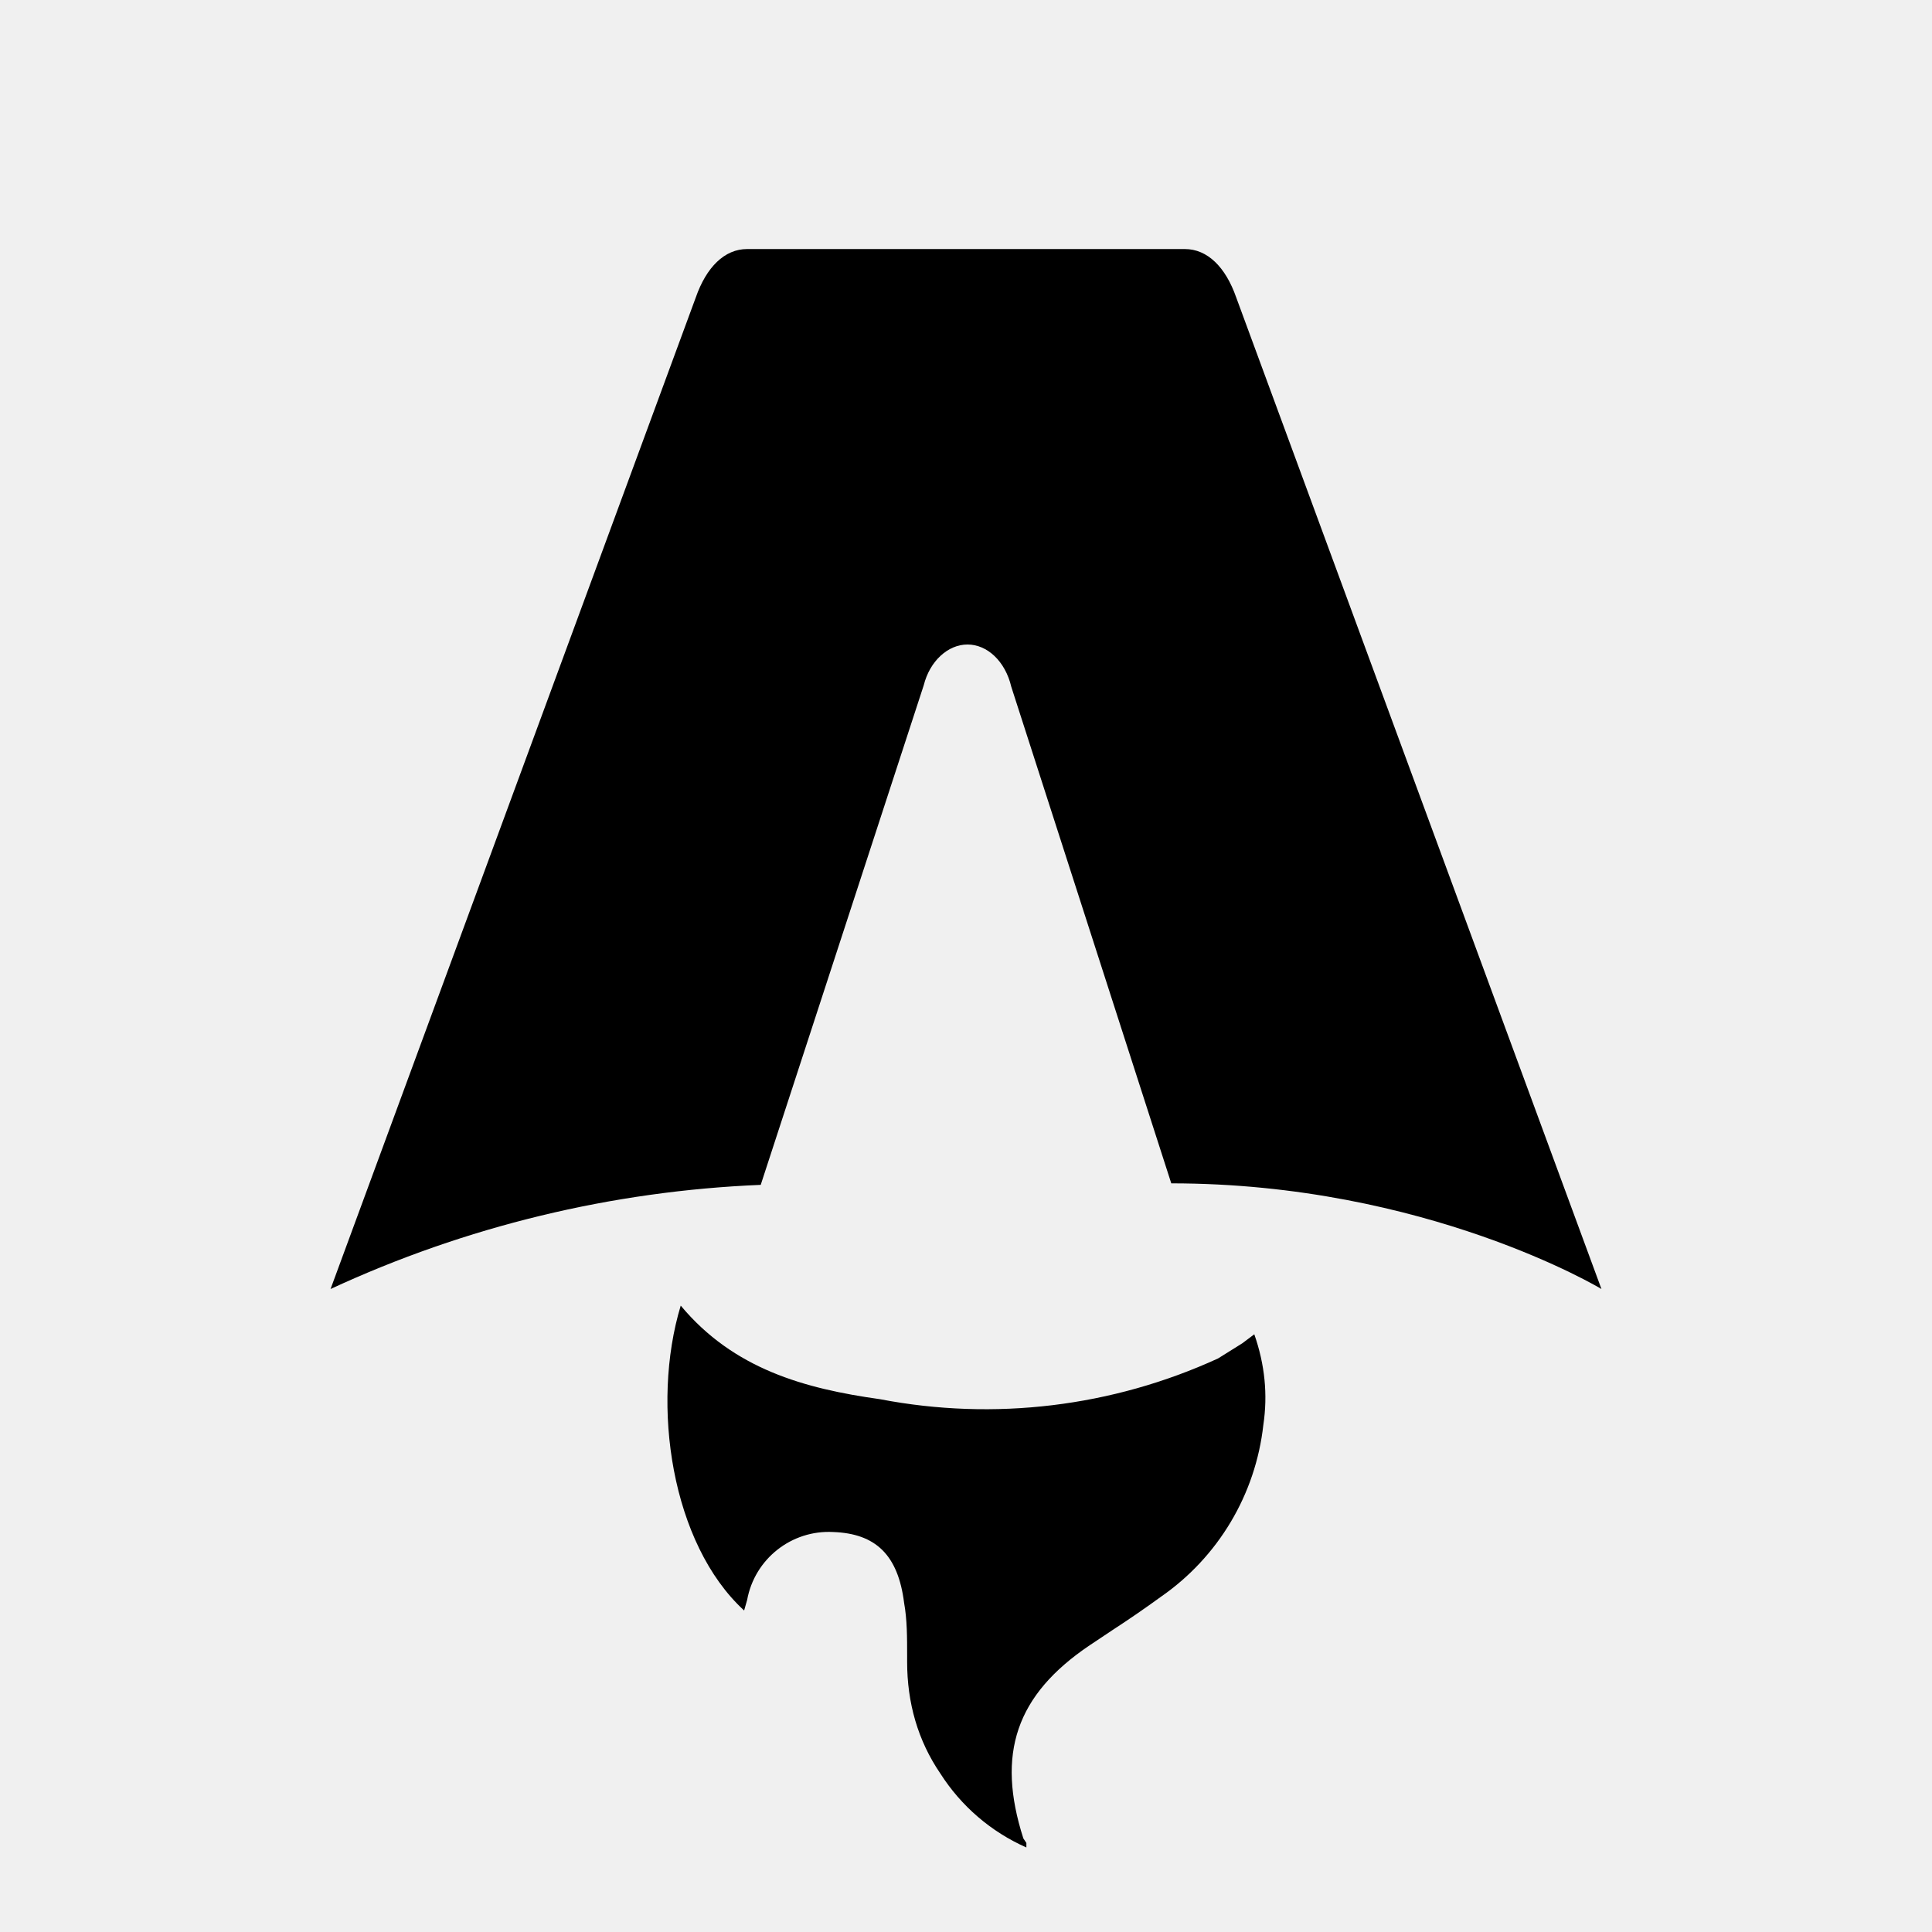
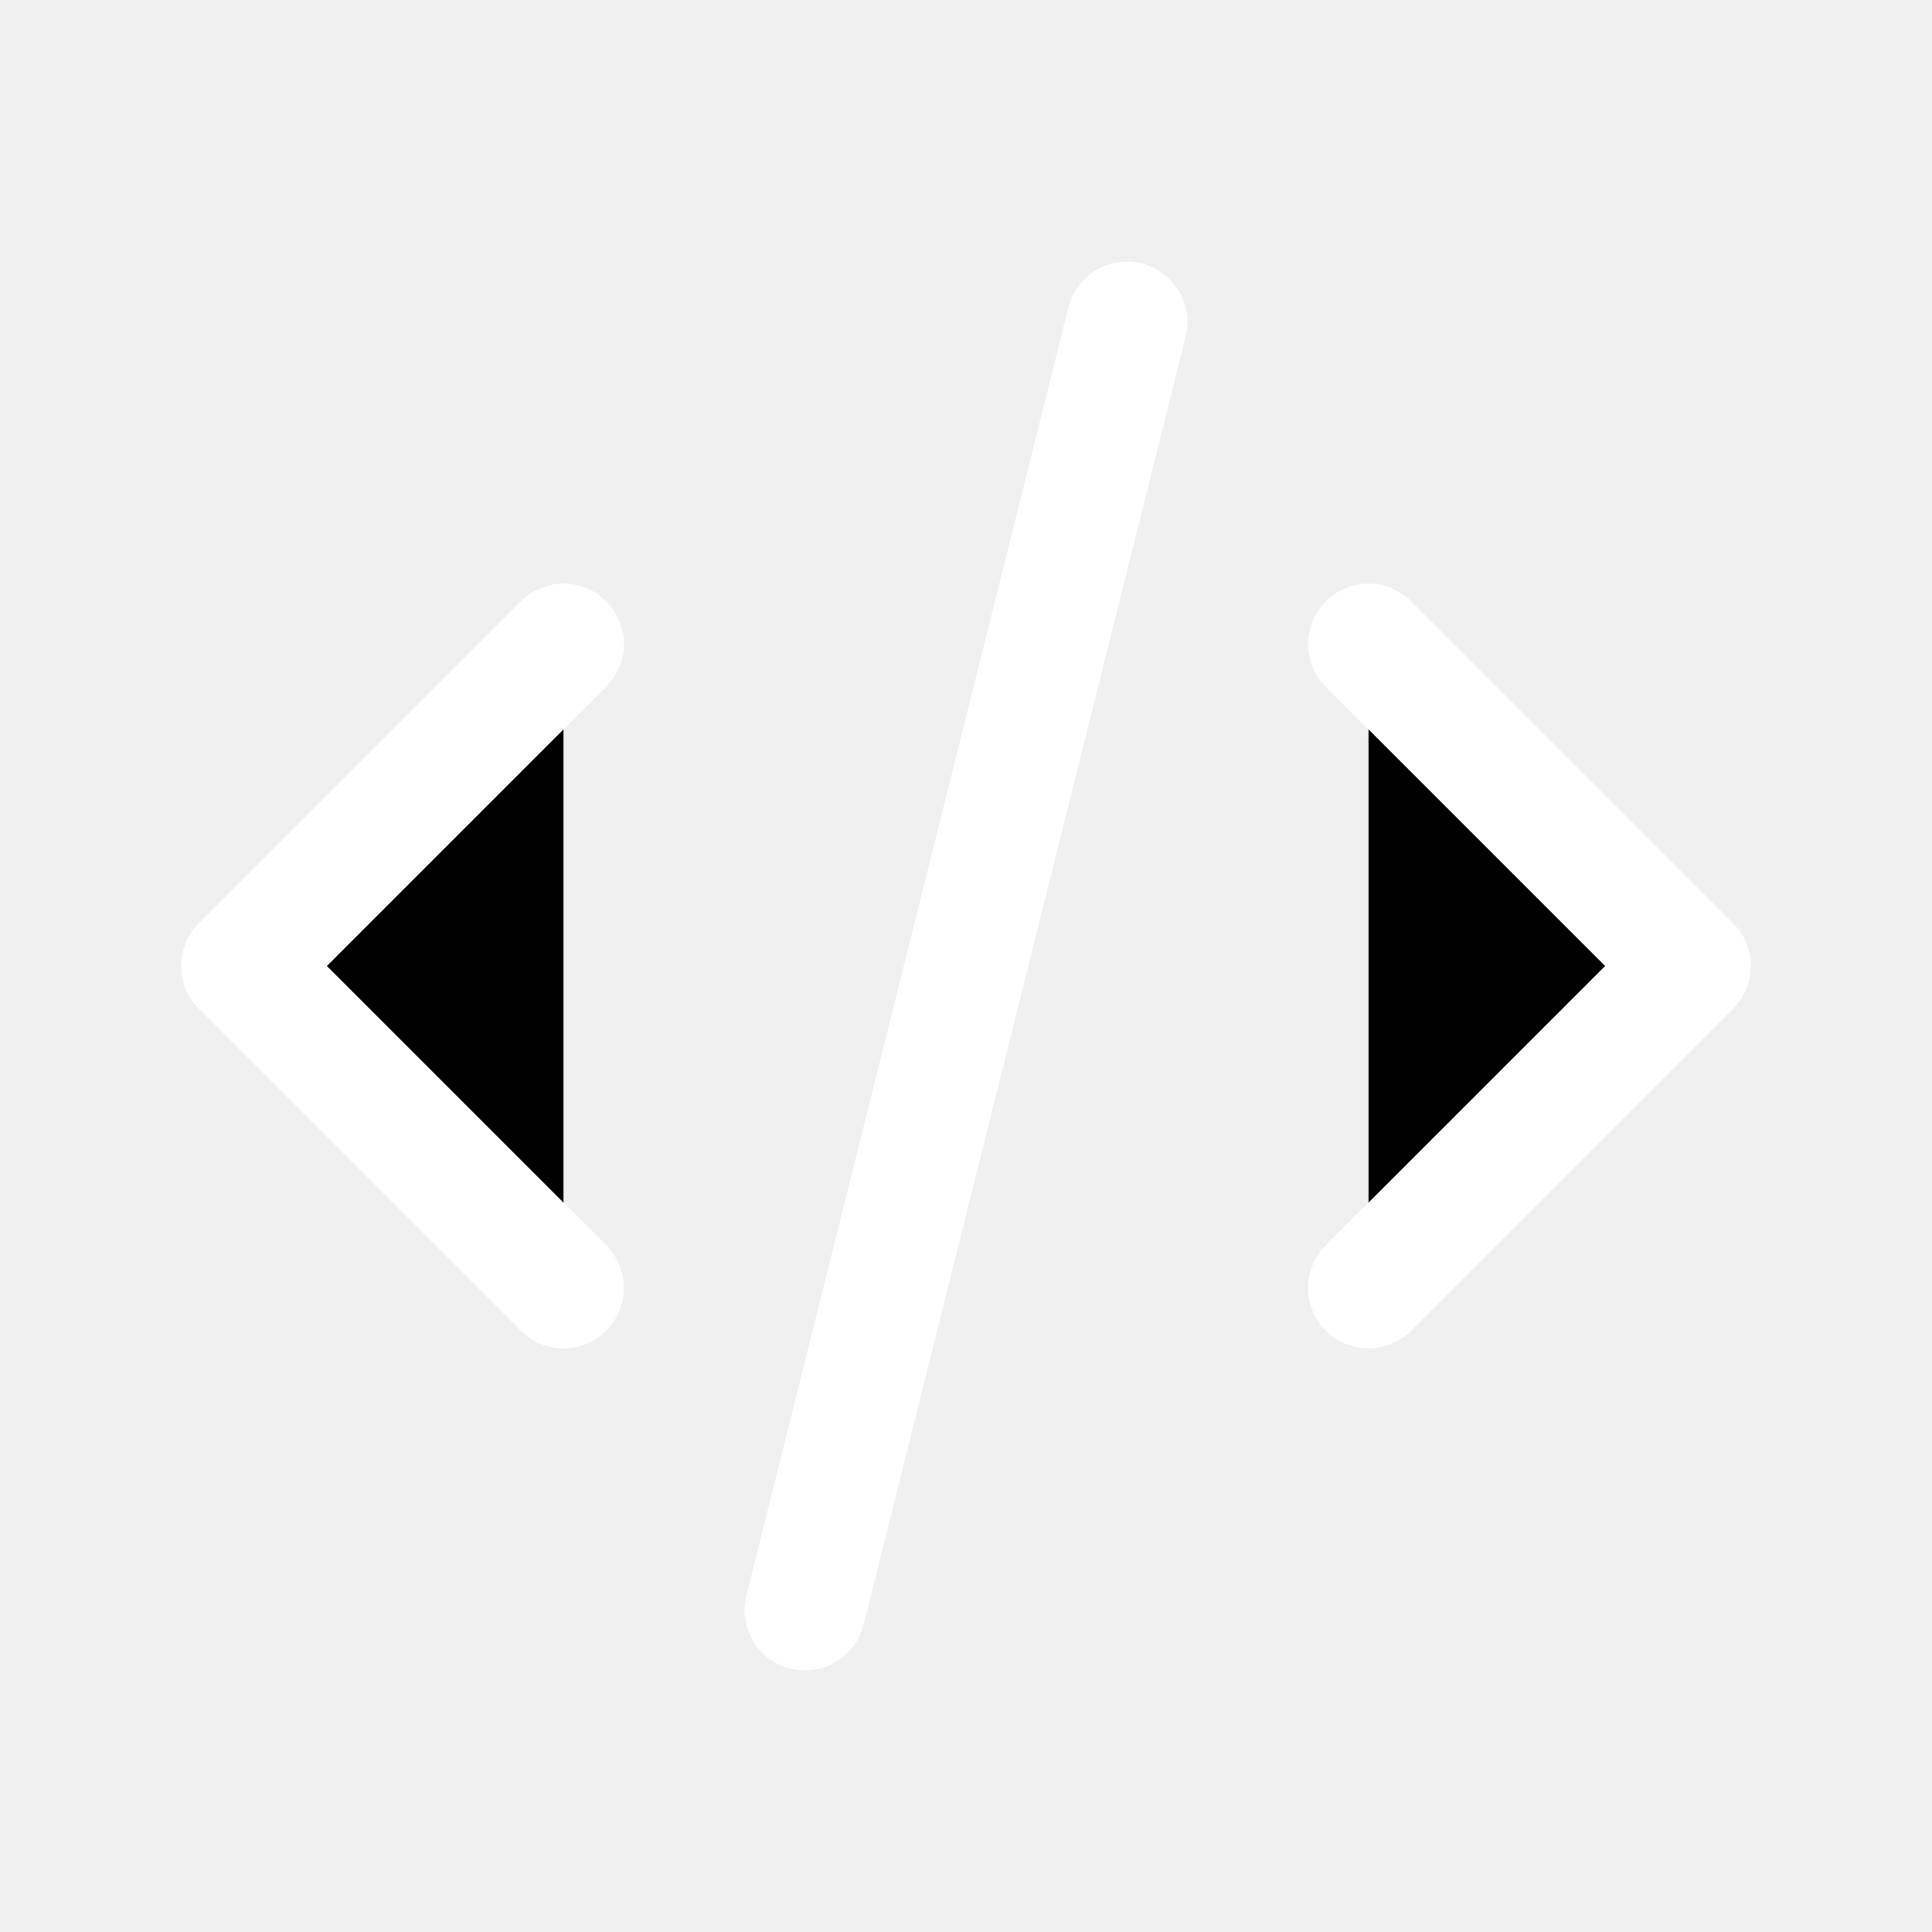
- <svg xmlns="http://www.w3.org/2000/svg" fill="none" viewBox="0 0 128 128">
-   <path d="M50.4 78.5a75.1 75.1 0 0 0-28.5 6.9l24.2-65.7c.7-2 1.9-3.2 3.4-3.2h29c1.5 0 2.7 1.2 3.4 3.2l24.2 65.7s-11.6-7-28.5-7L67 45.5c-.4-1.7-1.6-2.8-2.9-2.8-1.3 0-2.5 1.1-2.9 2.7L50.4 78.5Zm-1.1 28.2Zm-4.2-20.2c-2 6.6-.6 15.8 4.2 20.2a17.5 17.5 0 0 1 .2-.7 5.5 5.5 0 0 1 5.7-4.5c2.8.1 4.3 1.5 4.7 4.7.2 1.1.2 2.3.2 3.5v.4c0 2.7.7 5.2 2.2 7.4a13 13 0 0 0 5.7 4.9v-.3l-.2-.3c-1.8-5.6-.5-9.5 4.4-12.8l1.5-1a73 73 0 0 0 3.2-2.2 16 16 0 0 0 6.8-11.4c.3-2 .1-4-.6-6l-.8.6-1.6 1a37 37 0 0 1-22.4 2.7c-5-.7-9.7-2-13.2-6.2Z" />
+ <svg xmlns="http://www.w3.org/2000/svg" width="44" height="44" viewBox="0 0 24 24" stroke-width="1.5" stroke="#ffffff" fill="none" stroke-linecap="round" stroke-linejoin="round">
+   <path stroke="none" d="M0 0h24v24H0z" fill="none" />
+   <path d="M7 8l-4 4l4 4" />
+   <path d="M17 8l4 4l-4 4" />
+   <path d="M14 4l-4 16" />
  <style>
-         path { fill: #000; }
+         svg { fill: #000; }
        @media (prefers-color-scheme: dark) {
-             path { fill: #FFF; }
+             svg { fill: #FFF; }
        }
    </style>
</svg>
